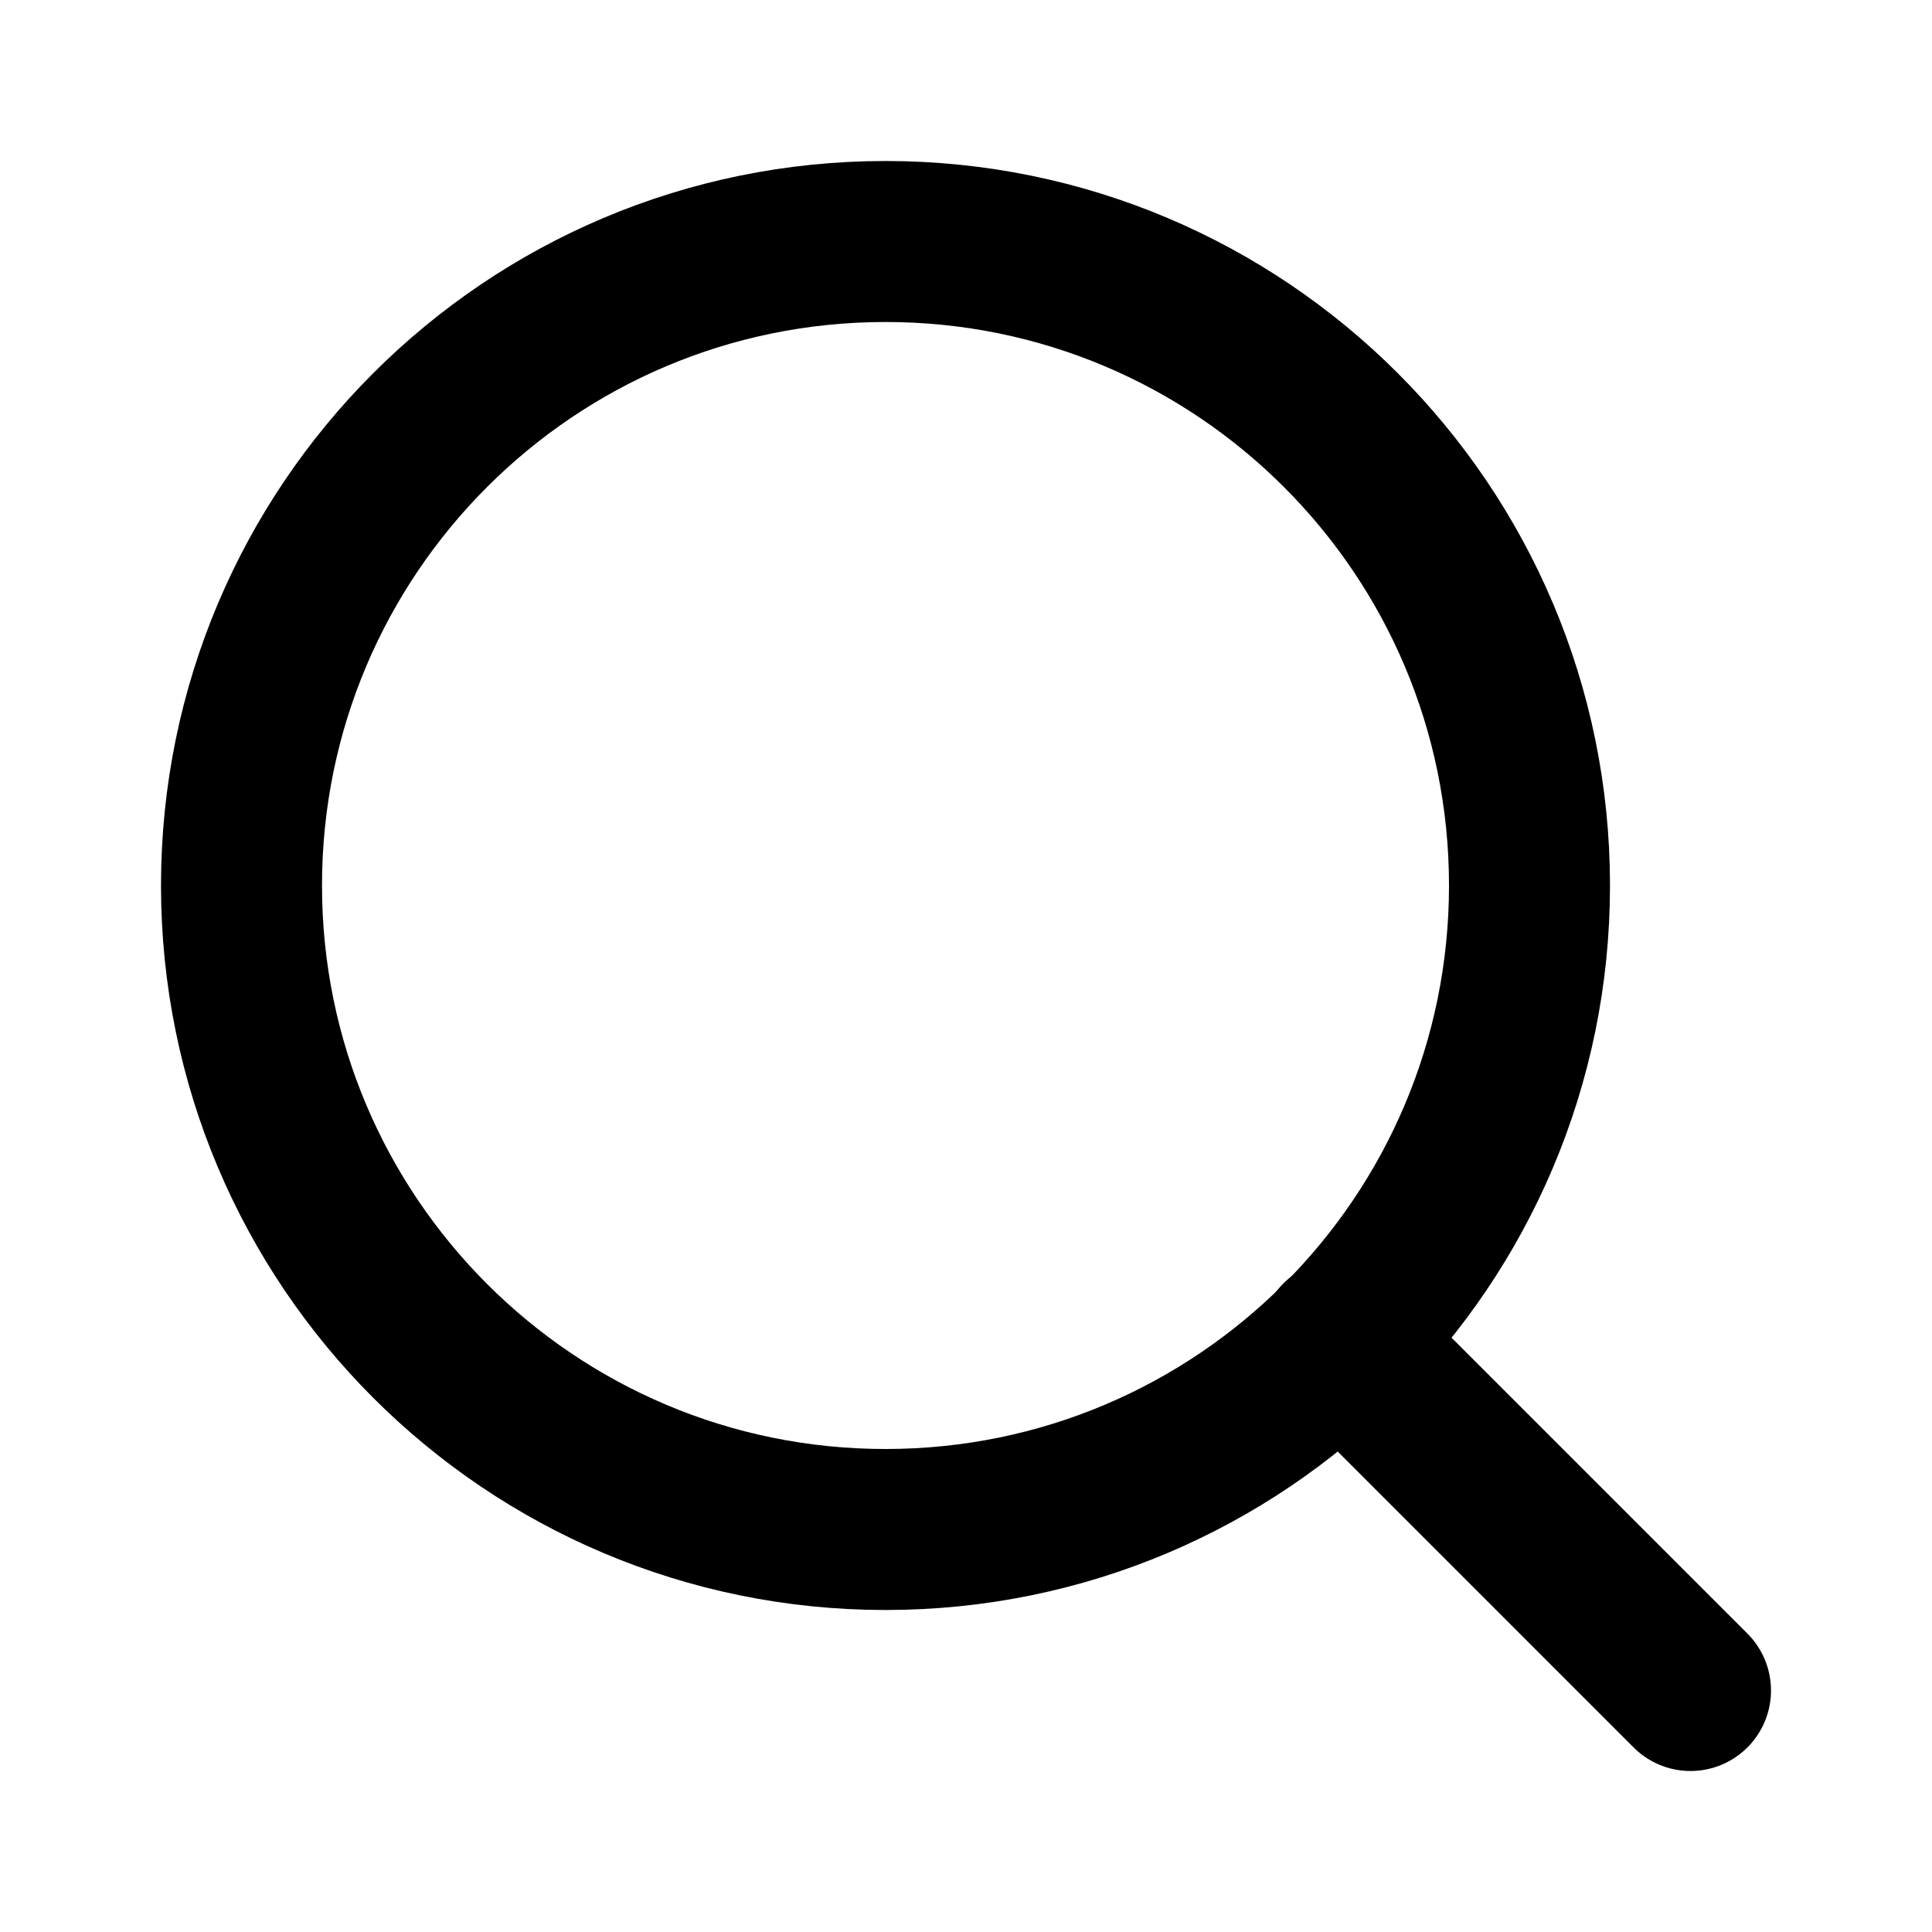
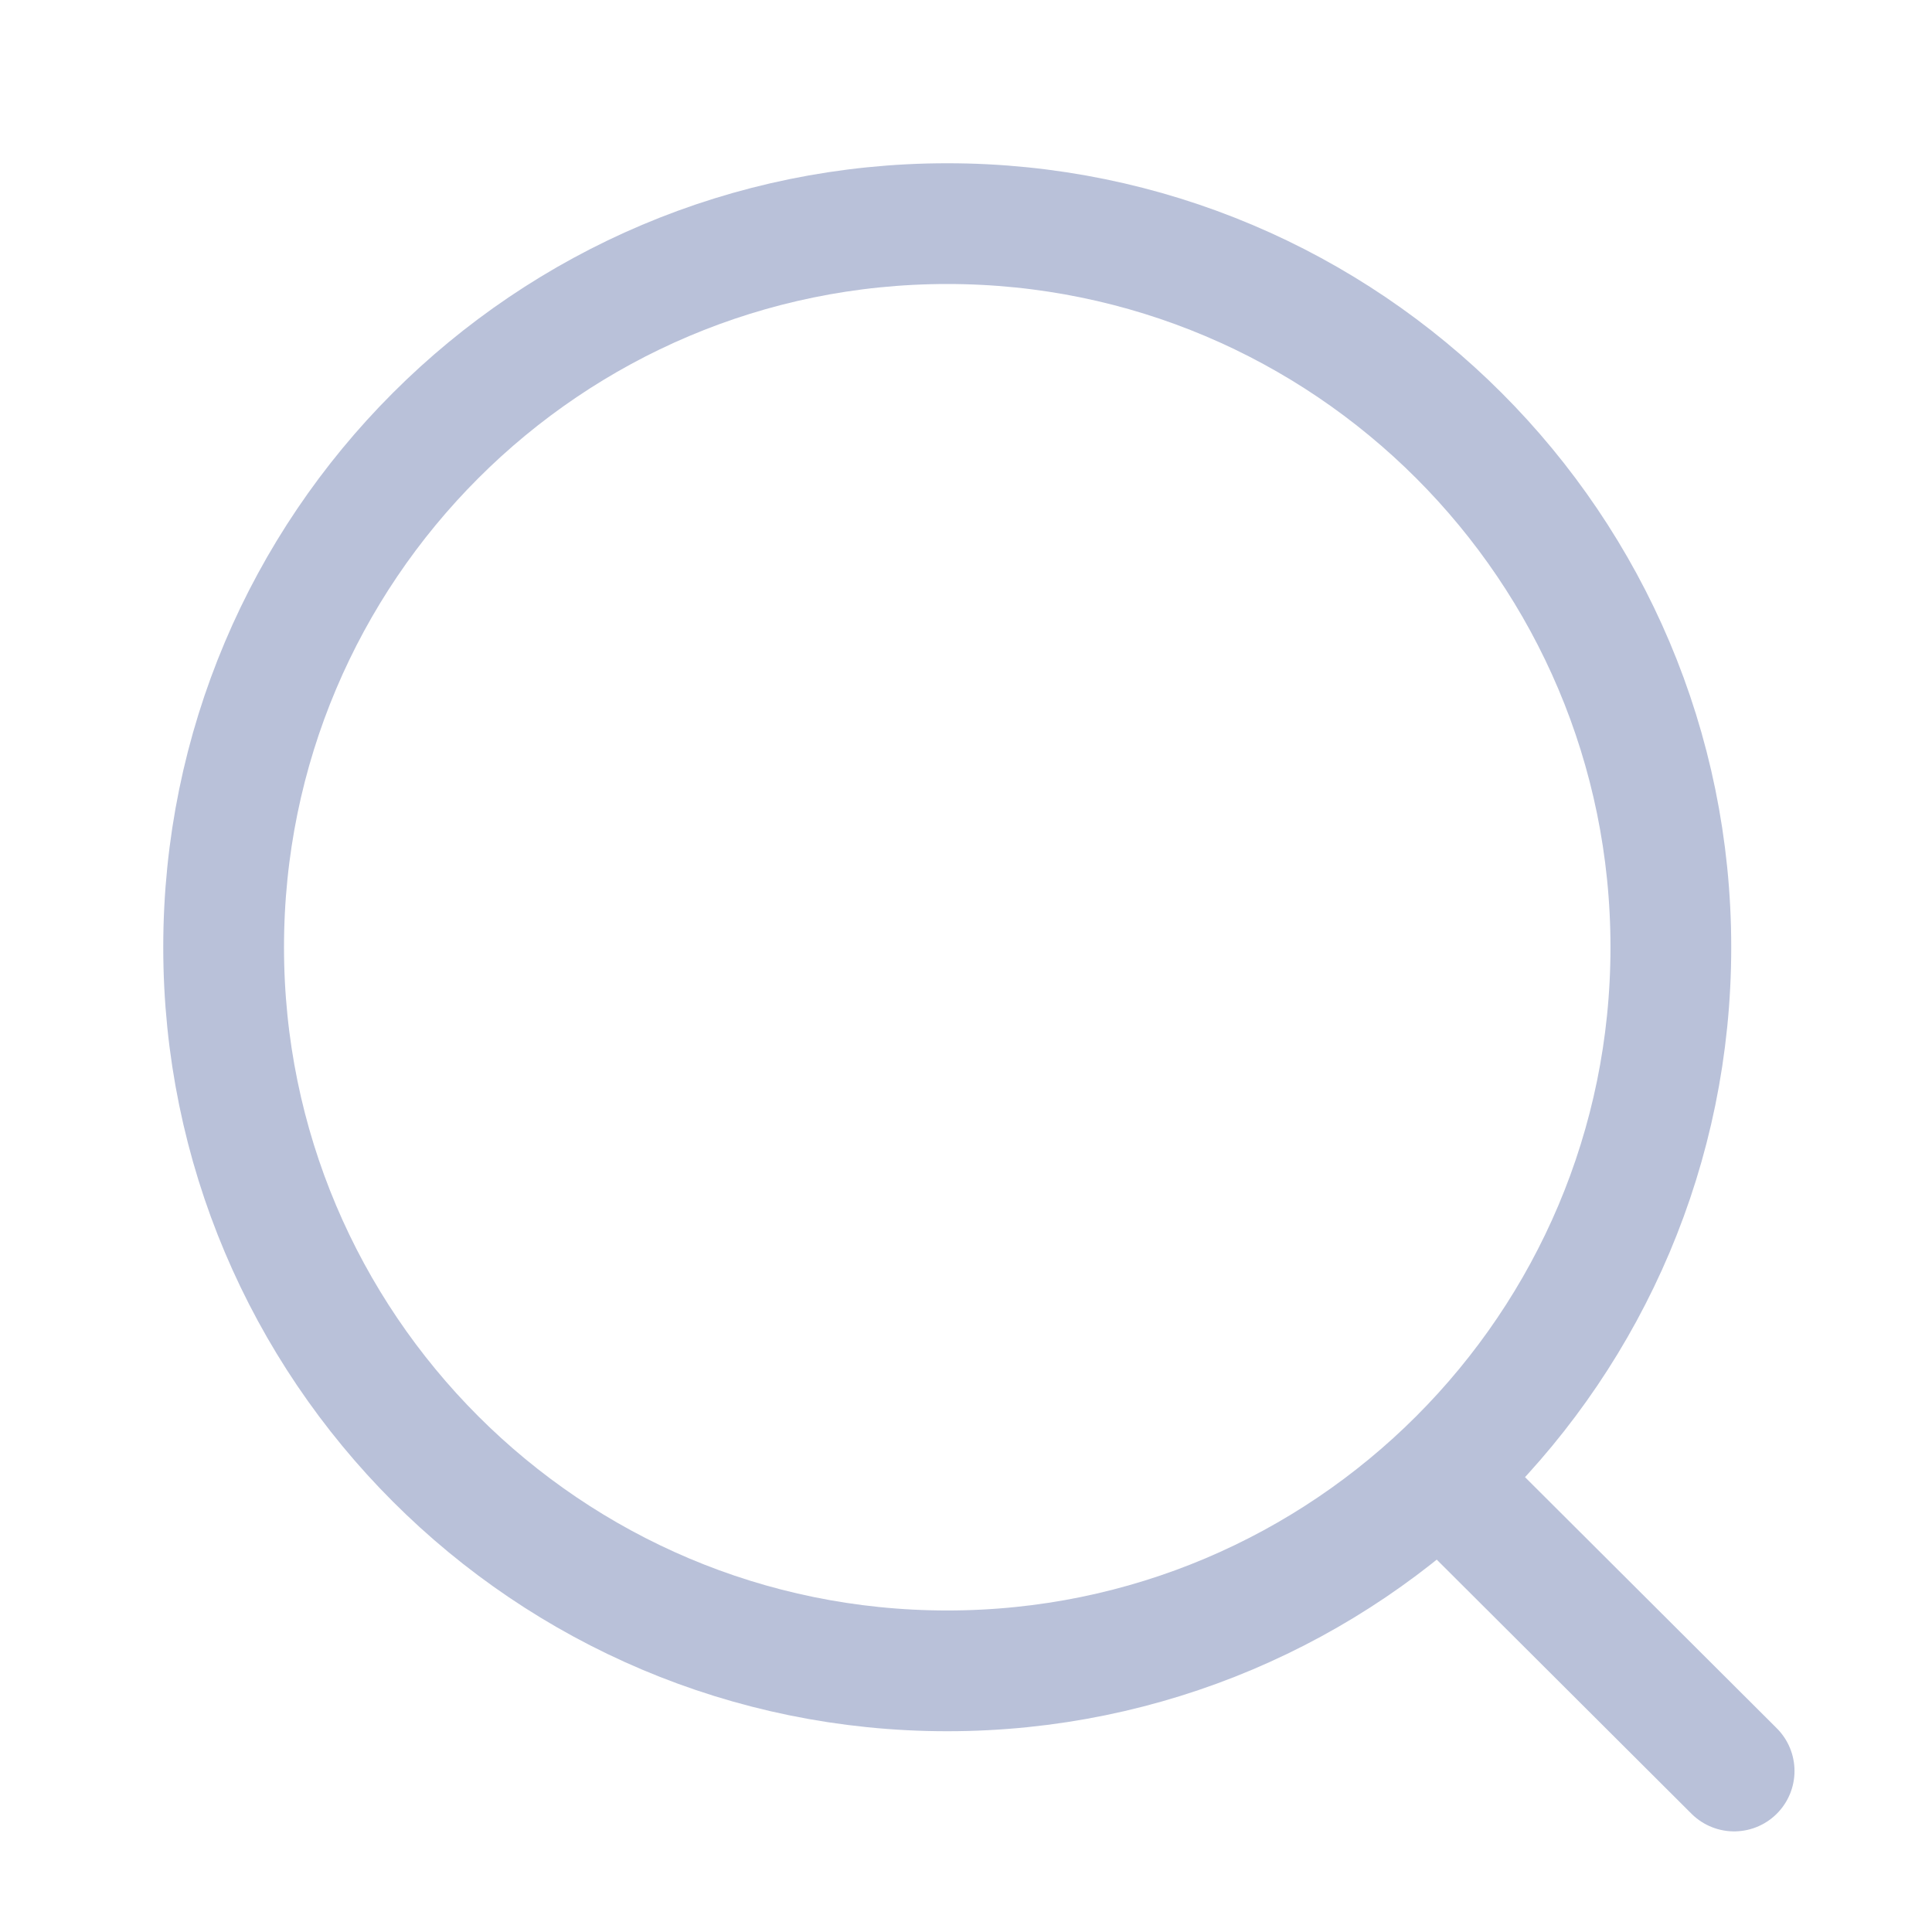
- <svg xmlns="http://www.w3.org/2000/svg" viewBox="0 0 24 24" fill="none" stroke="currentColor" stroke-width="2" stroke-linecap="round" stroke-linejoin="round">
-   <circle cx="11" cy="11" r="8" />
-   <line x1="21" y1="21" x2="16.65" y2="16.65" />
+ <svg xmlns="http://www.w3.org/2000/svg" width="24" height="24" viewBox="0 0 24 24" fill="none">
+   <circle cx="11.767" cy="11.767" r="8.989" stroke="#B9C1D9" stroke-width="1.5" stroke-linecap="round" stroke-linejoin="round" />
+   <path d="M18.018 18.485L21.542 22" stroke="#B9C1D9" stroke-width="1.5" stroke-linecap="round" stroke-linejoin="round" />
</svg>
